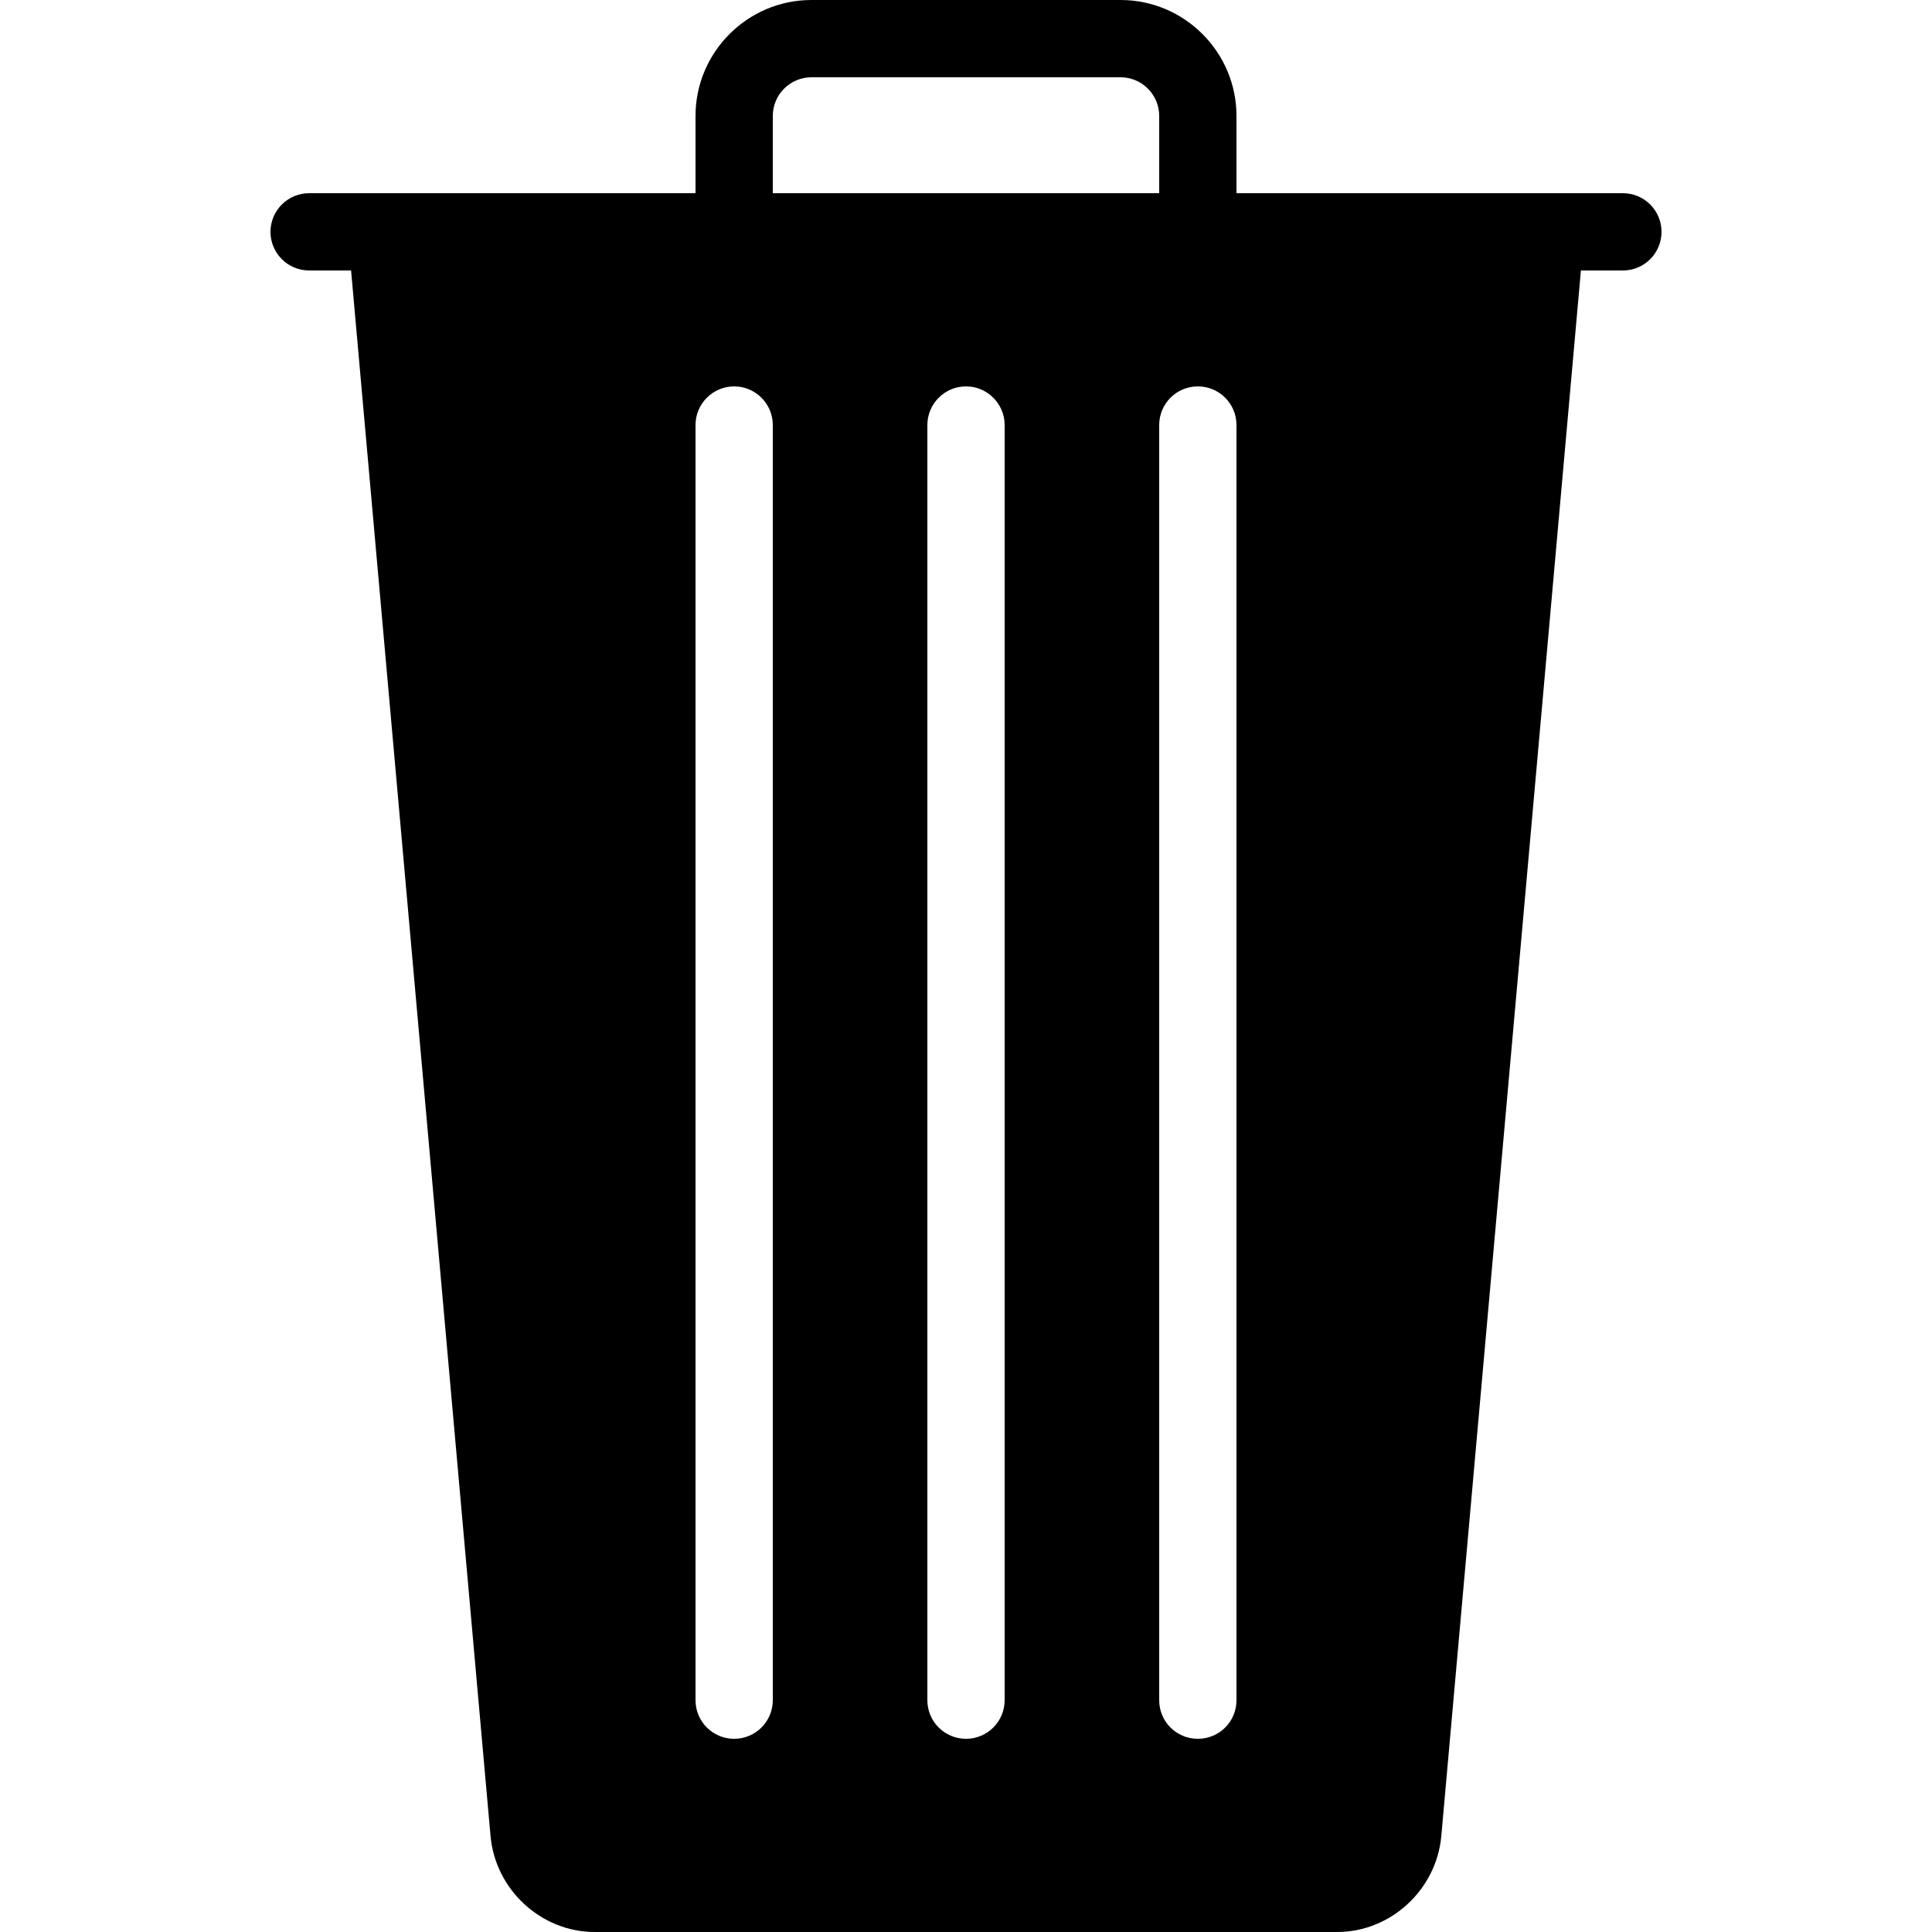
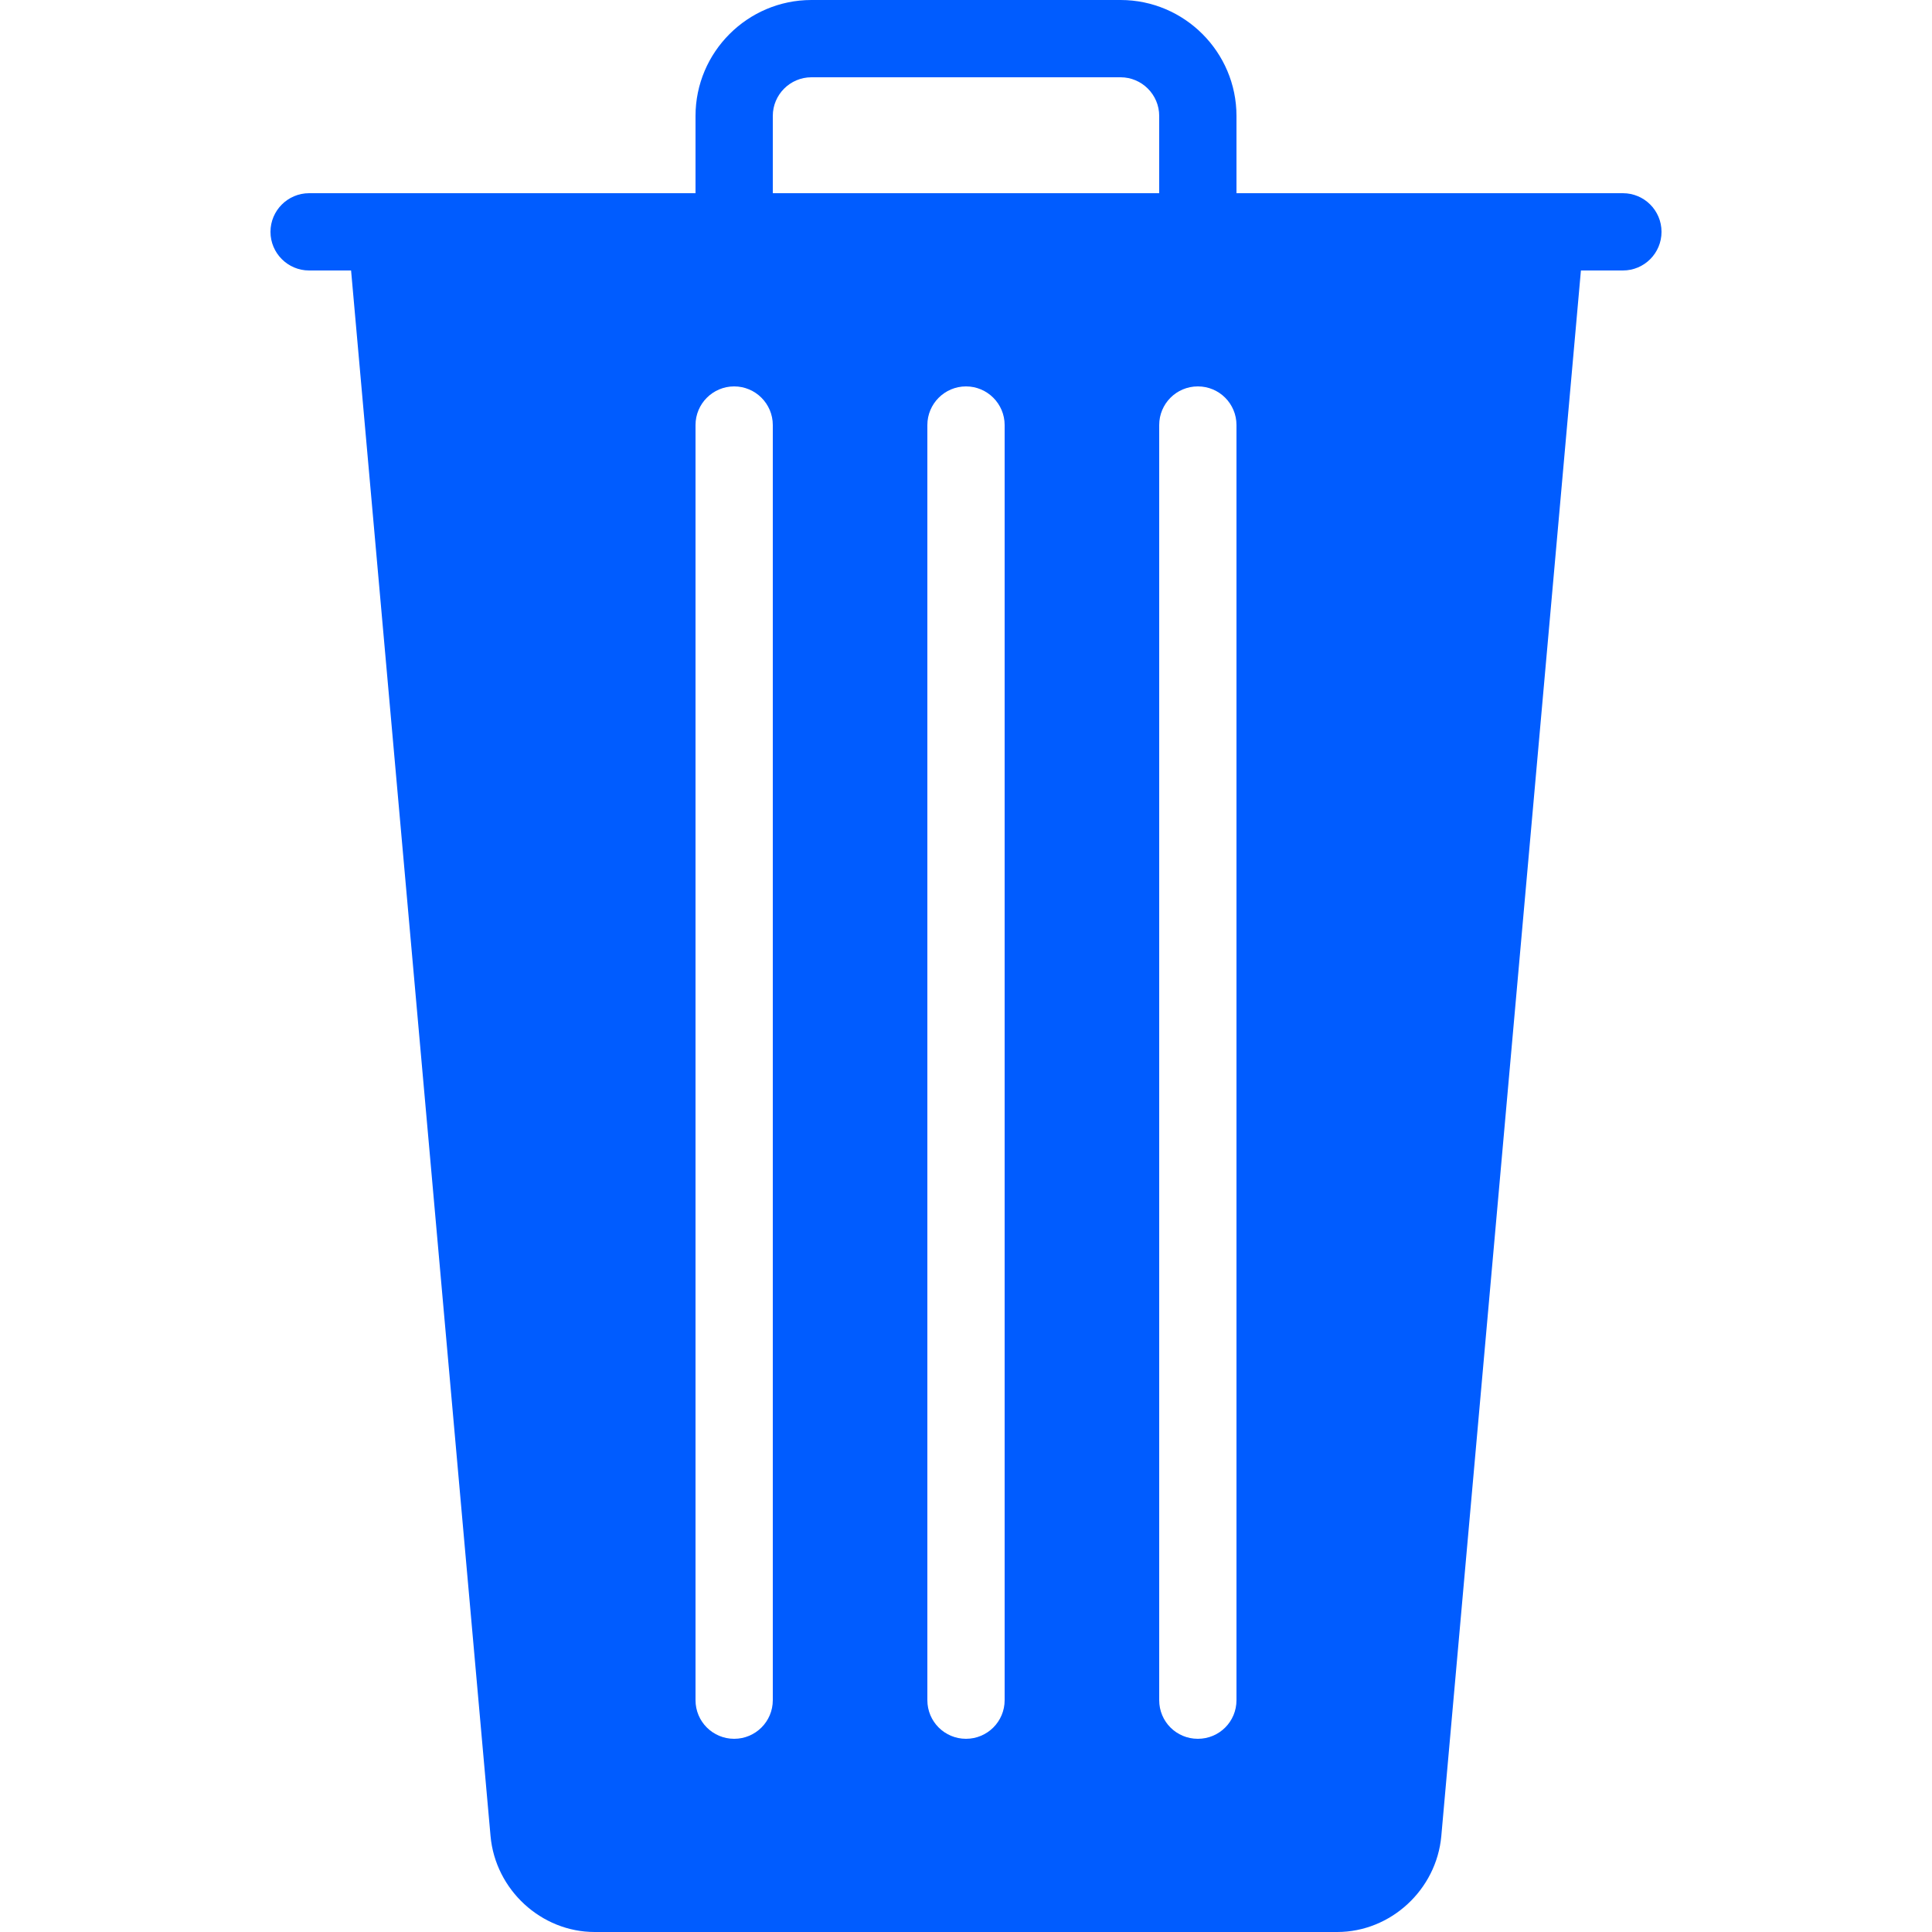
- <svg xmlns="http://www.w3.org/2000/svg" viewBox="0 0 50 50" width="100px" height="100px">
+ <svg xmlns="http://www.w3.org/2000/svg" fill="#005CFF" viewBox="0 0 50 50" width="100px" height="100px">
  <path d="M 42 5 L 32 5 L 32 3 C 32 1.348 30.652 0 29 0 L 21 0 C 19.348 0 18 1.348 18 3 L 18 5 L 8 5 C 7.449 5 7 5.449 7 6 C 7 6.551 7.449 7 8 7 L 9.086 7 L 12.695 47.516 C 12.82 48.906 14.004 50 15.391 50 L 34.605 50 C 35.992 50 37.176 48.906 37.301 47.516 L 40.914 7 L 42 7 C 42.555 7 43 6.551 43 6 C 43 5.449 42.555 5 42 5 Z M 20 44 C 20 44.555 19.551 45 19 45 C 18.449 45 18 44.555 18 44 L 18 11 C 18 10.449 18.449 10 19 10 C 19.551 10 20 10.449 20 11 Z M 20 3 C 20 2.449 20.449 2 21 2 L 29 2 C 29.551 2 30 2.449 30 3 L 30 5 L 20 5 Z M 26 44 C 26 44.555 25.551 45 25 45 C 24.449 45 24 44.555 24 44 L 24 11 C 24 10.449 24.449 10 25 10 C 25.551 10 26 10.449 26 11 Z M 32 44 C 32 44.555 31.555 45 31 45 C 30.445 45 30 44.555 30 44 L 30 11 C 30 10.449 30.445 10 31 10 C 31.555 10 32 10.449 32 11 Z" />
</svg>
